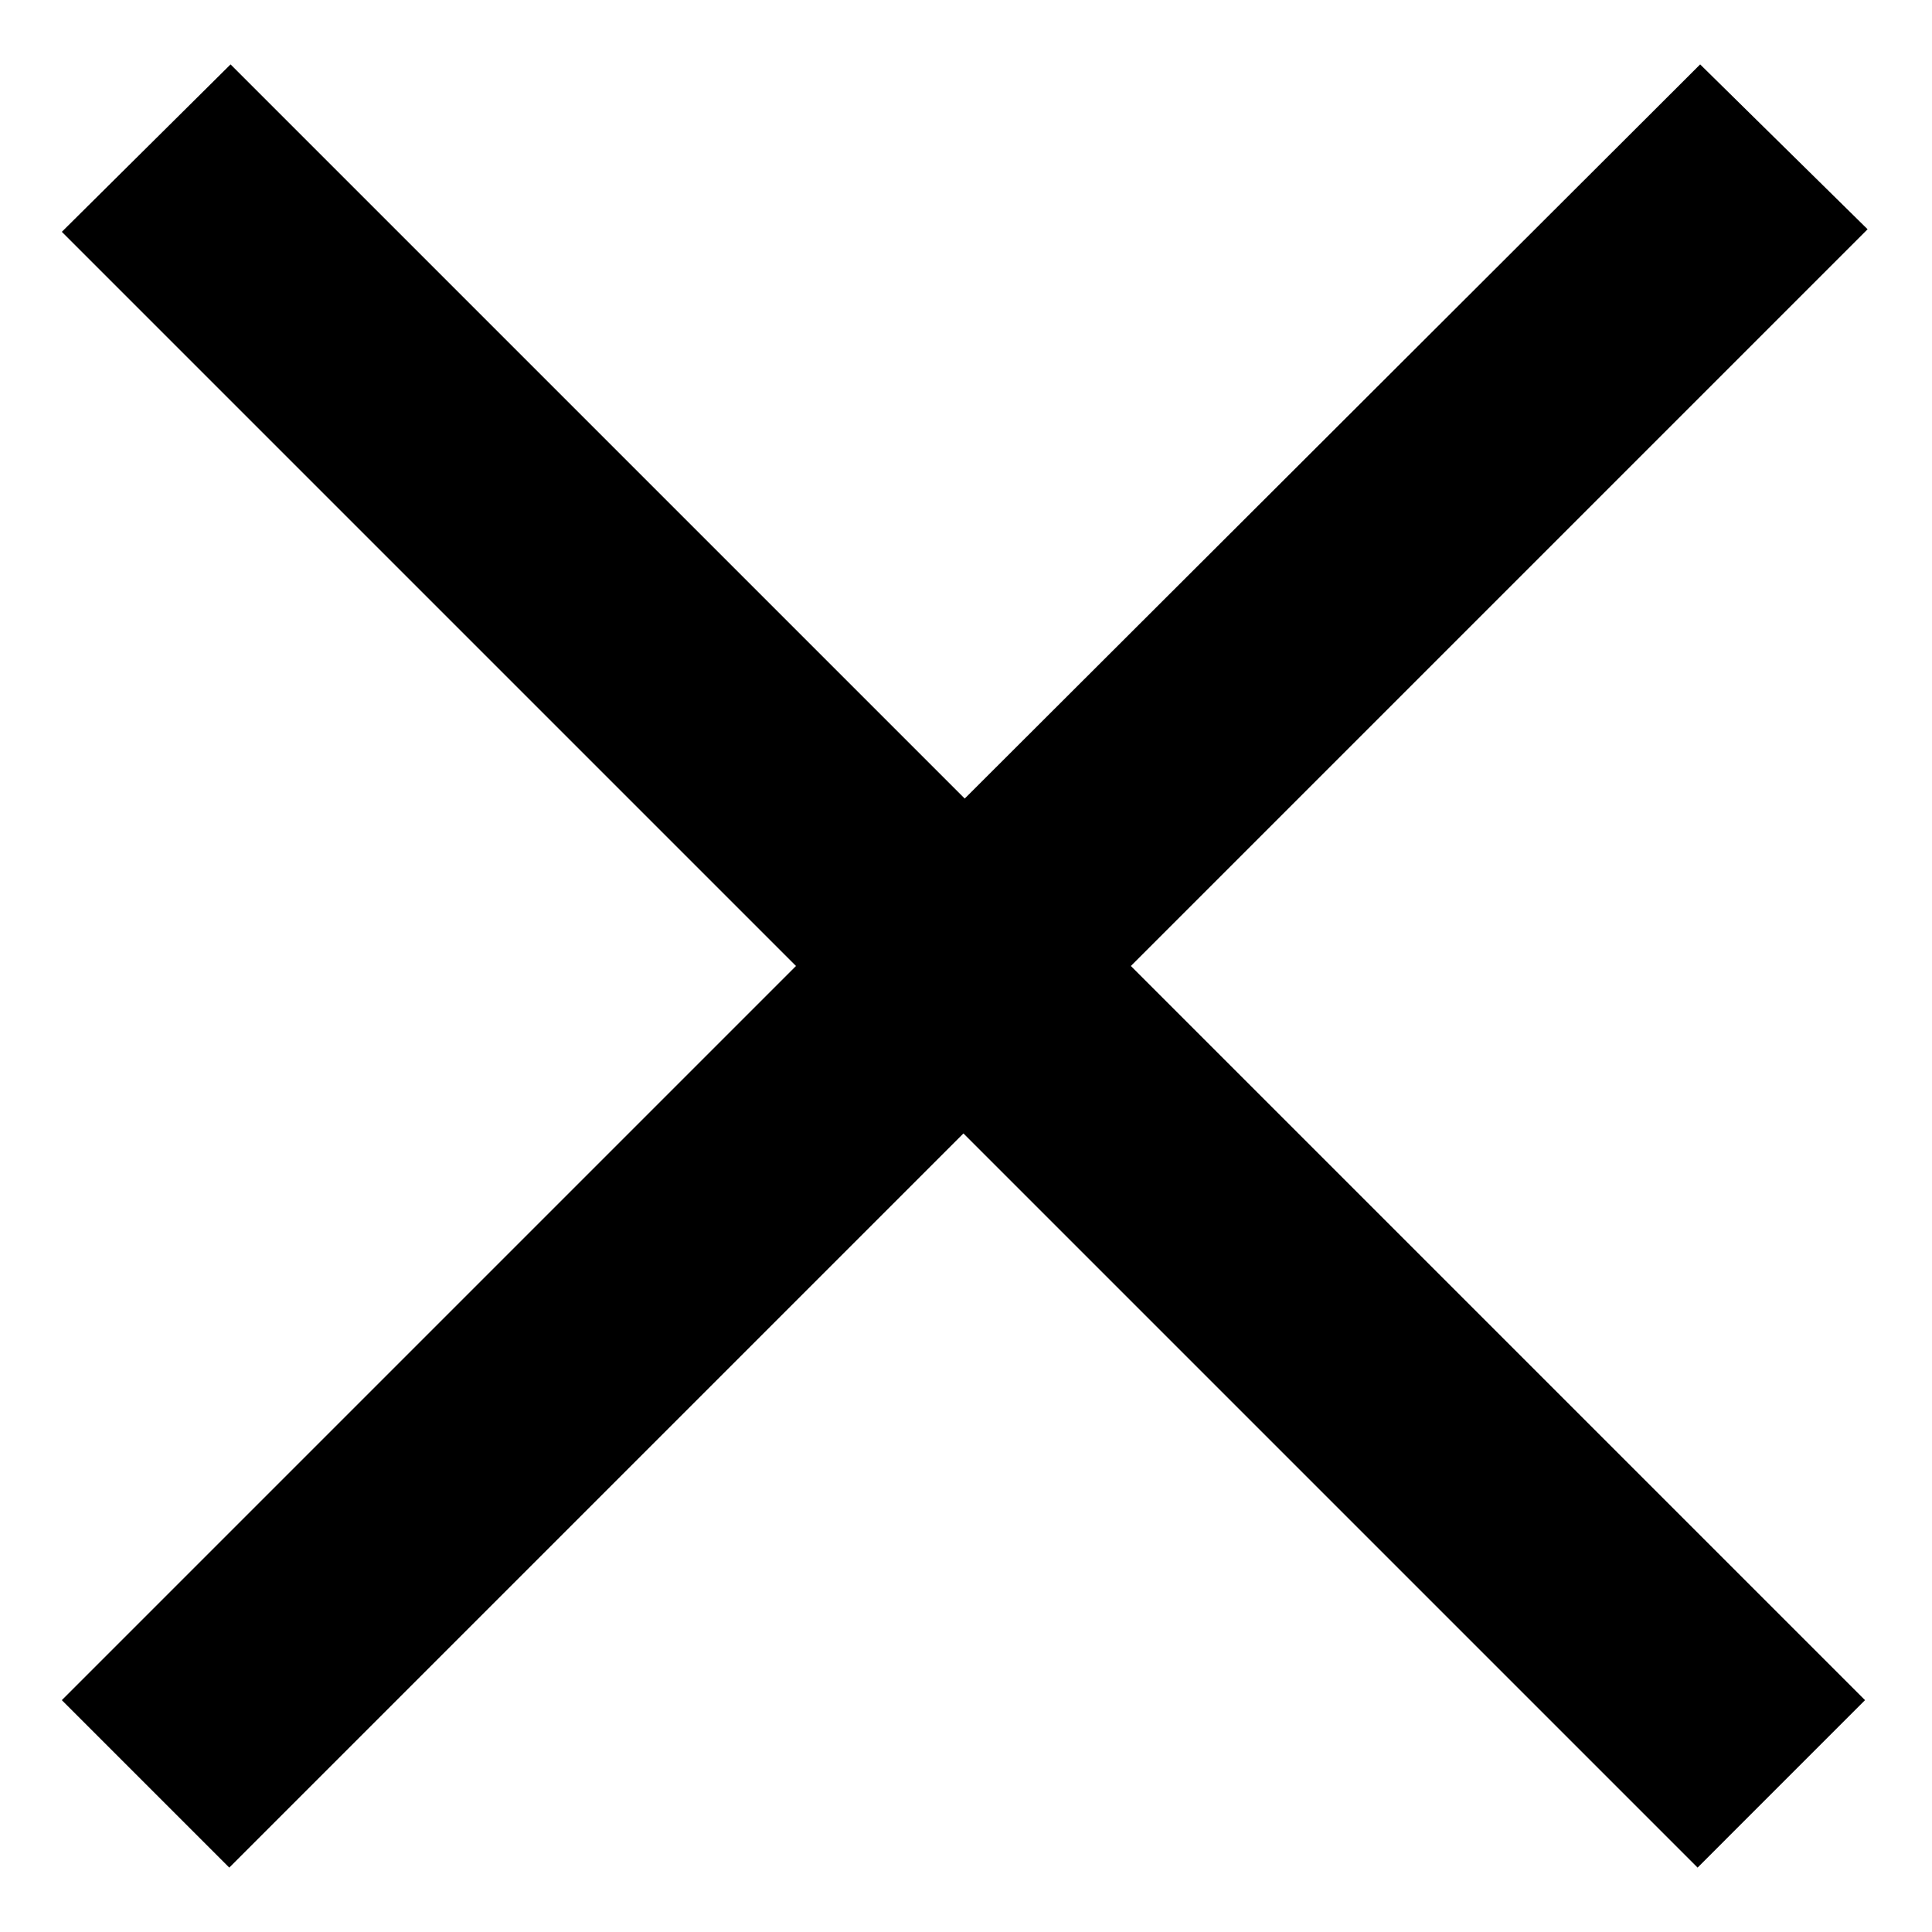
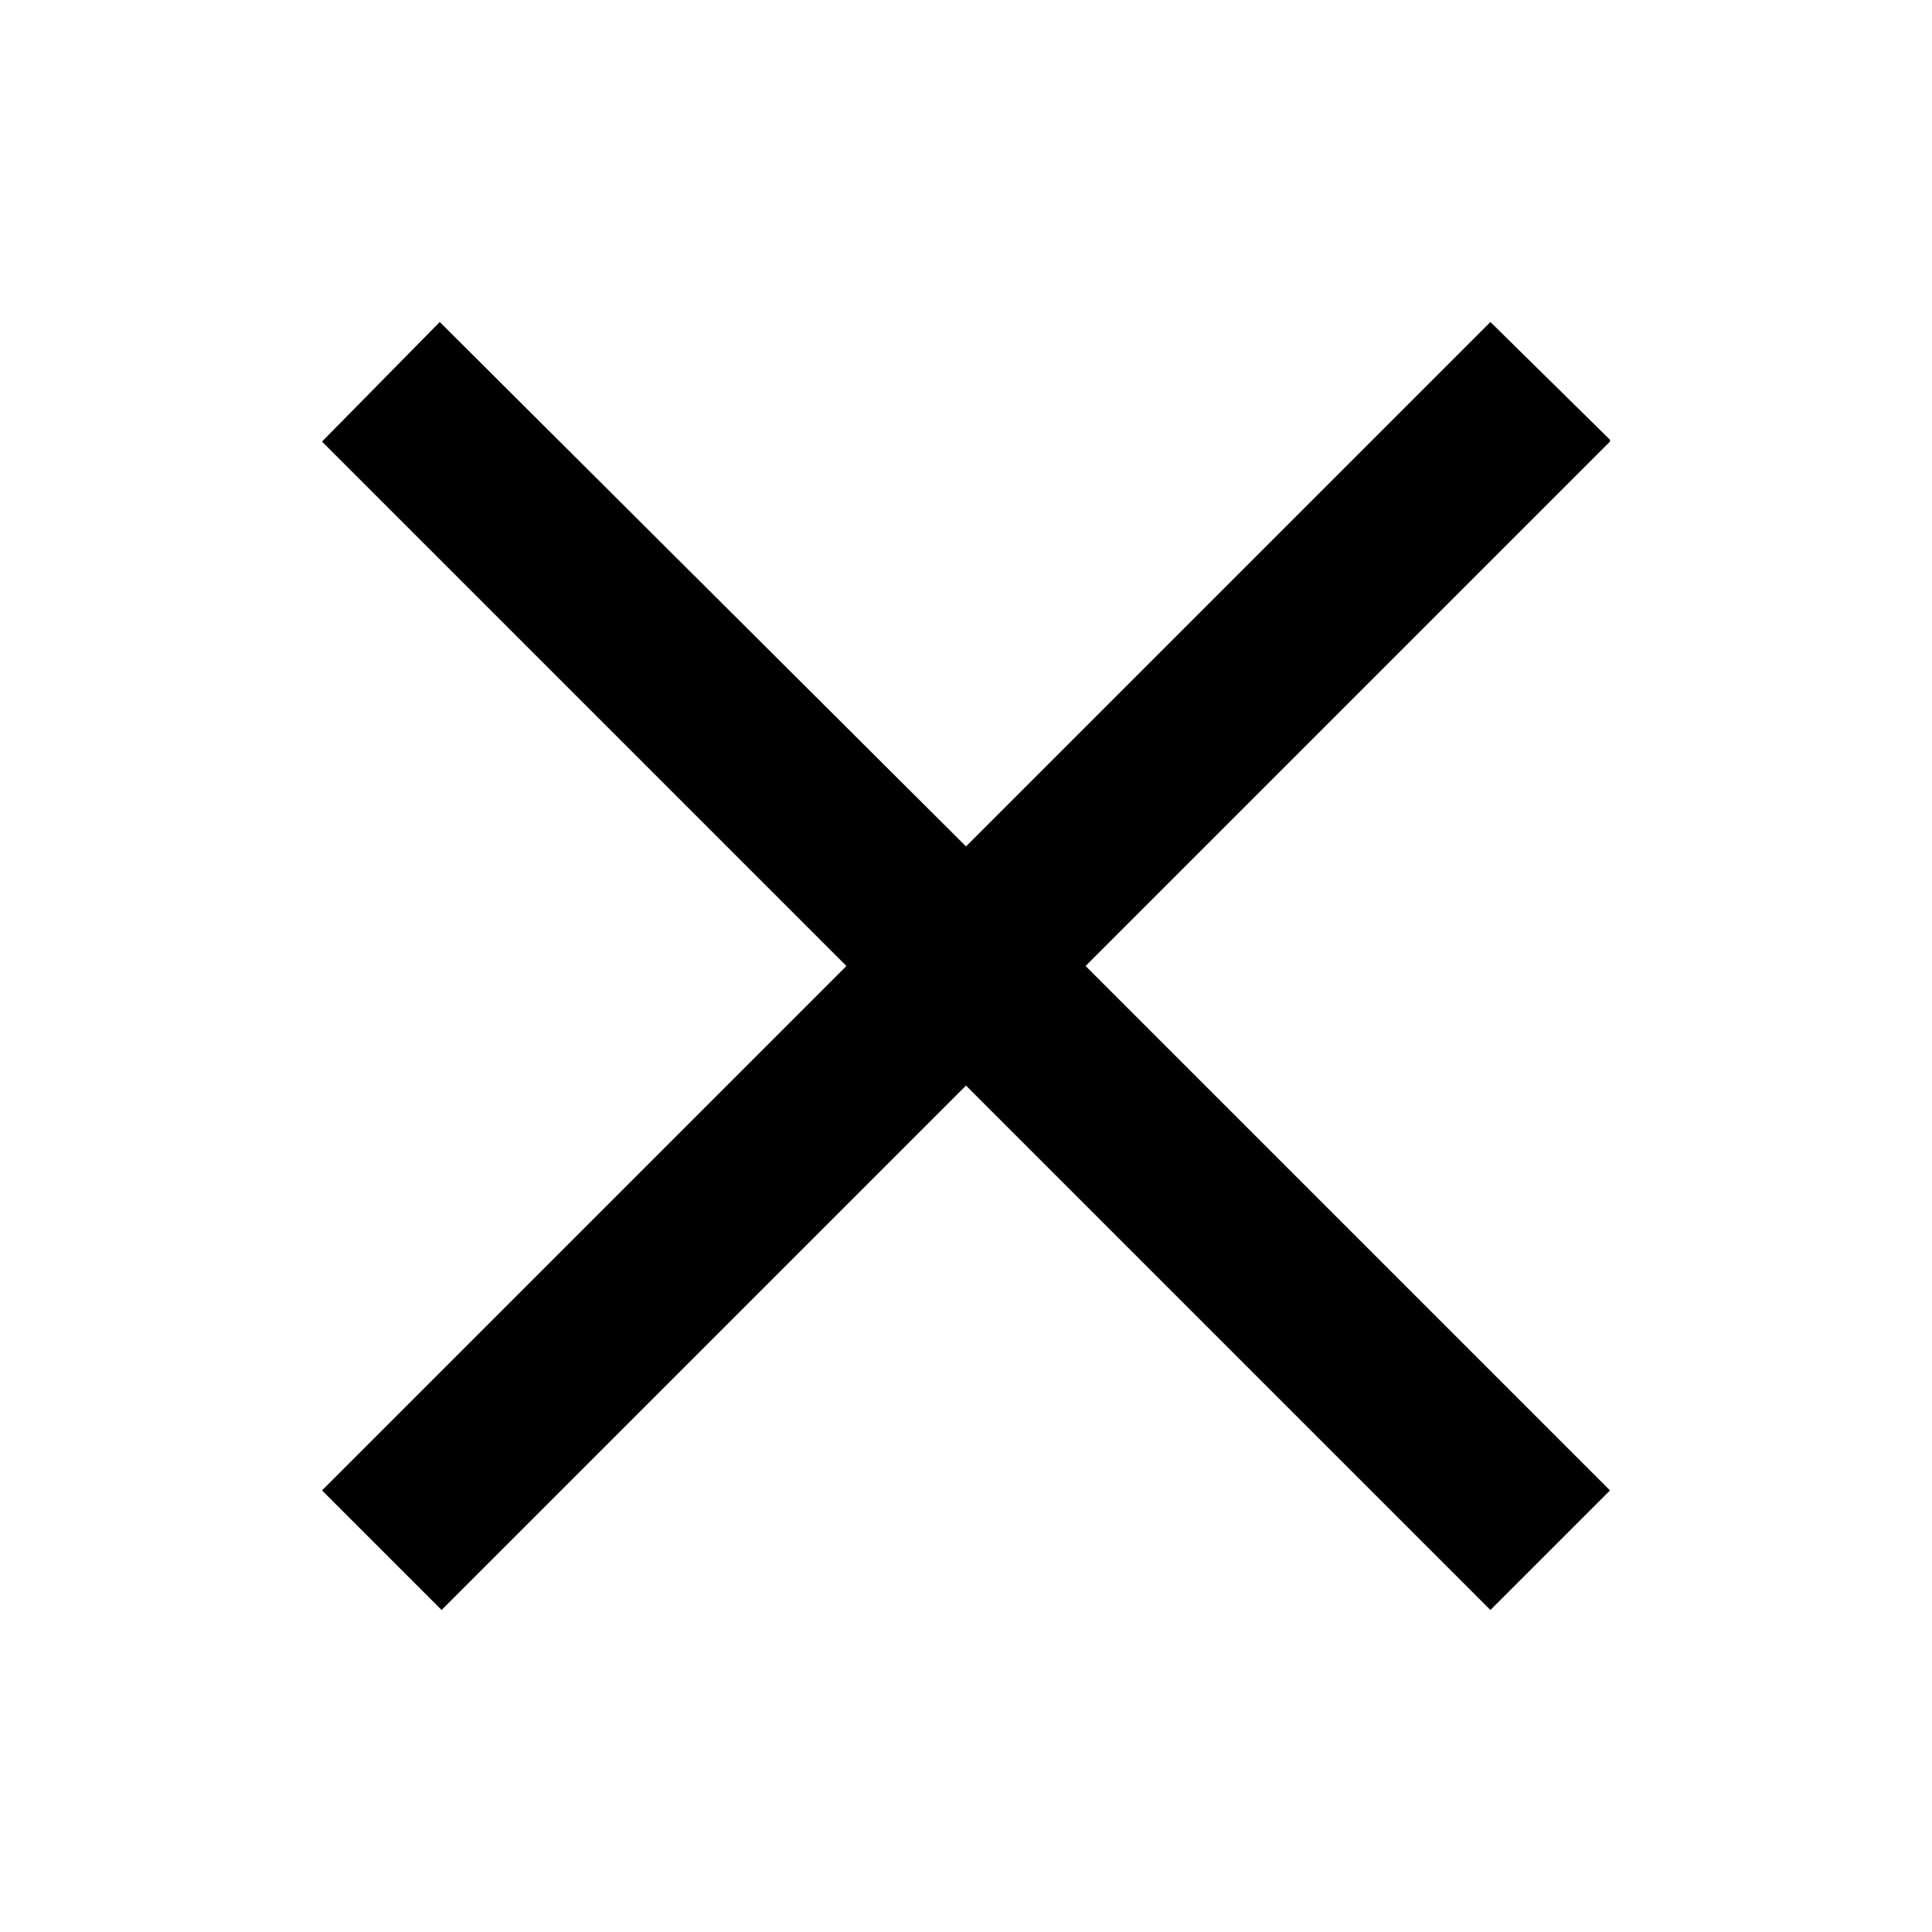
- <svg xmlns="http://www.w3.org/2000/svg" width="15" height="15" fill="none">
-   <path fill="#000" d="M14.5 1.78 13.2.5 7.49 6.2 1.79.5.48 1.8l5.7 5.7-5.7 5.7 1.3 1.3 5.7-5.7 5.7 5.7 1.3-1.3-5.7-5.7 5.7-5.7Z" />
+ <svg xmlns="http://www.w3.org/2000/svg" width="21" height="21" fill="none">
+   <path fill="#000" d="M17.5 4.78 16.2 3.5l-5.7 5.7-5.72-5.7L3.5 4.8l5.7 5.7-5.7 5.7 1.3 1.3 5.7-5.7 5.7 5.7 1.3-1.3-5.7-5.7 5.7-5.7Z" />
</svg>
